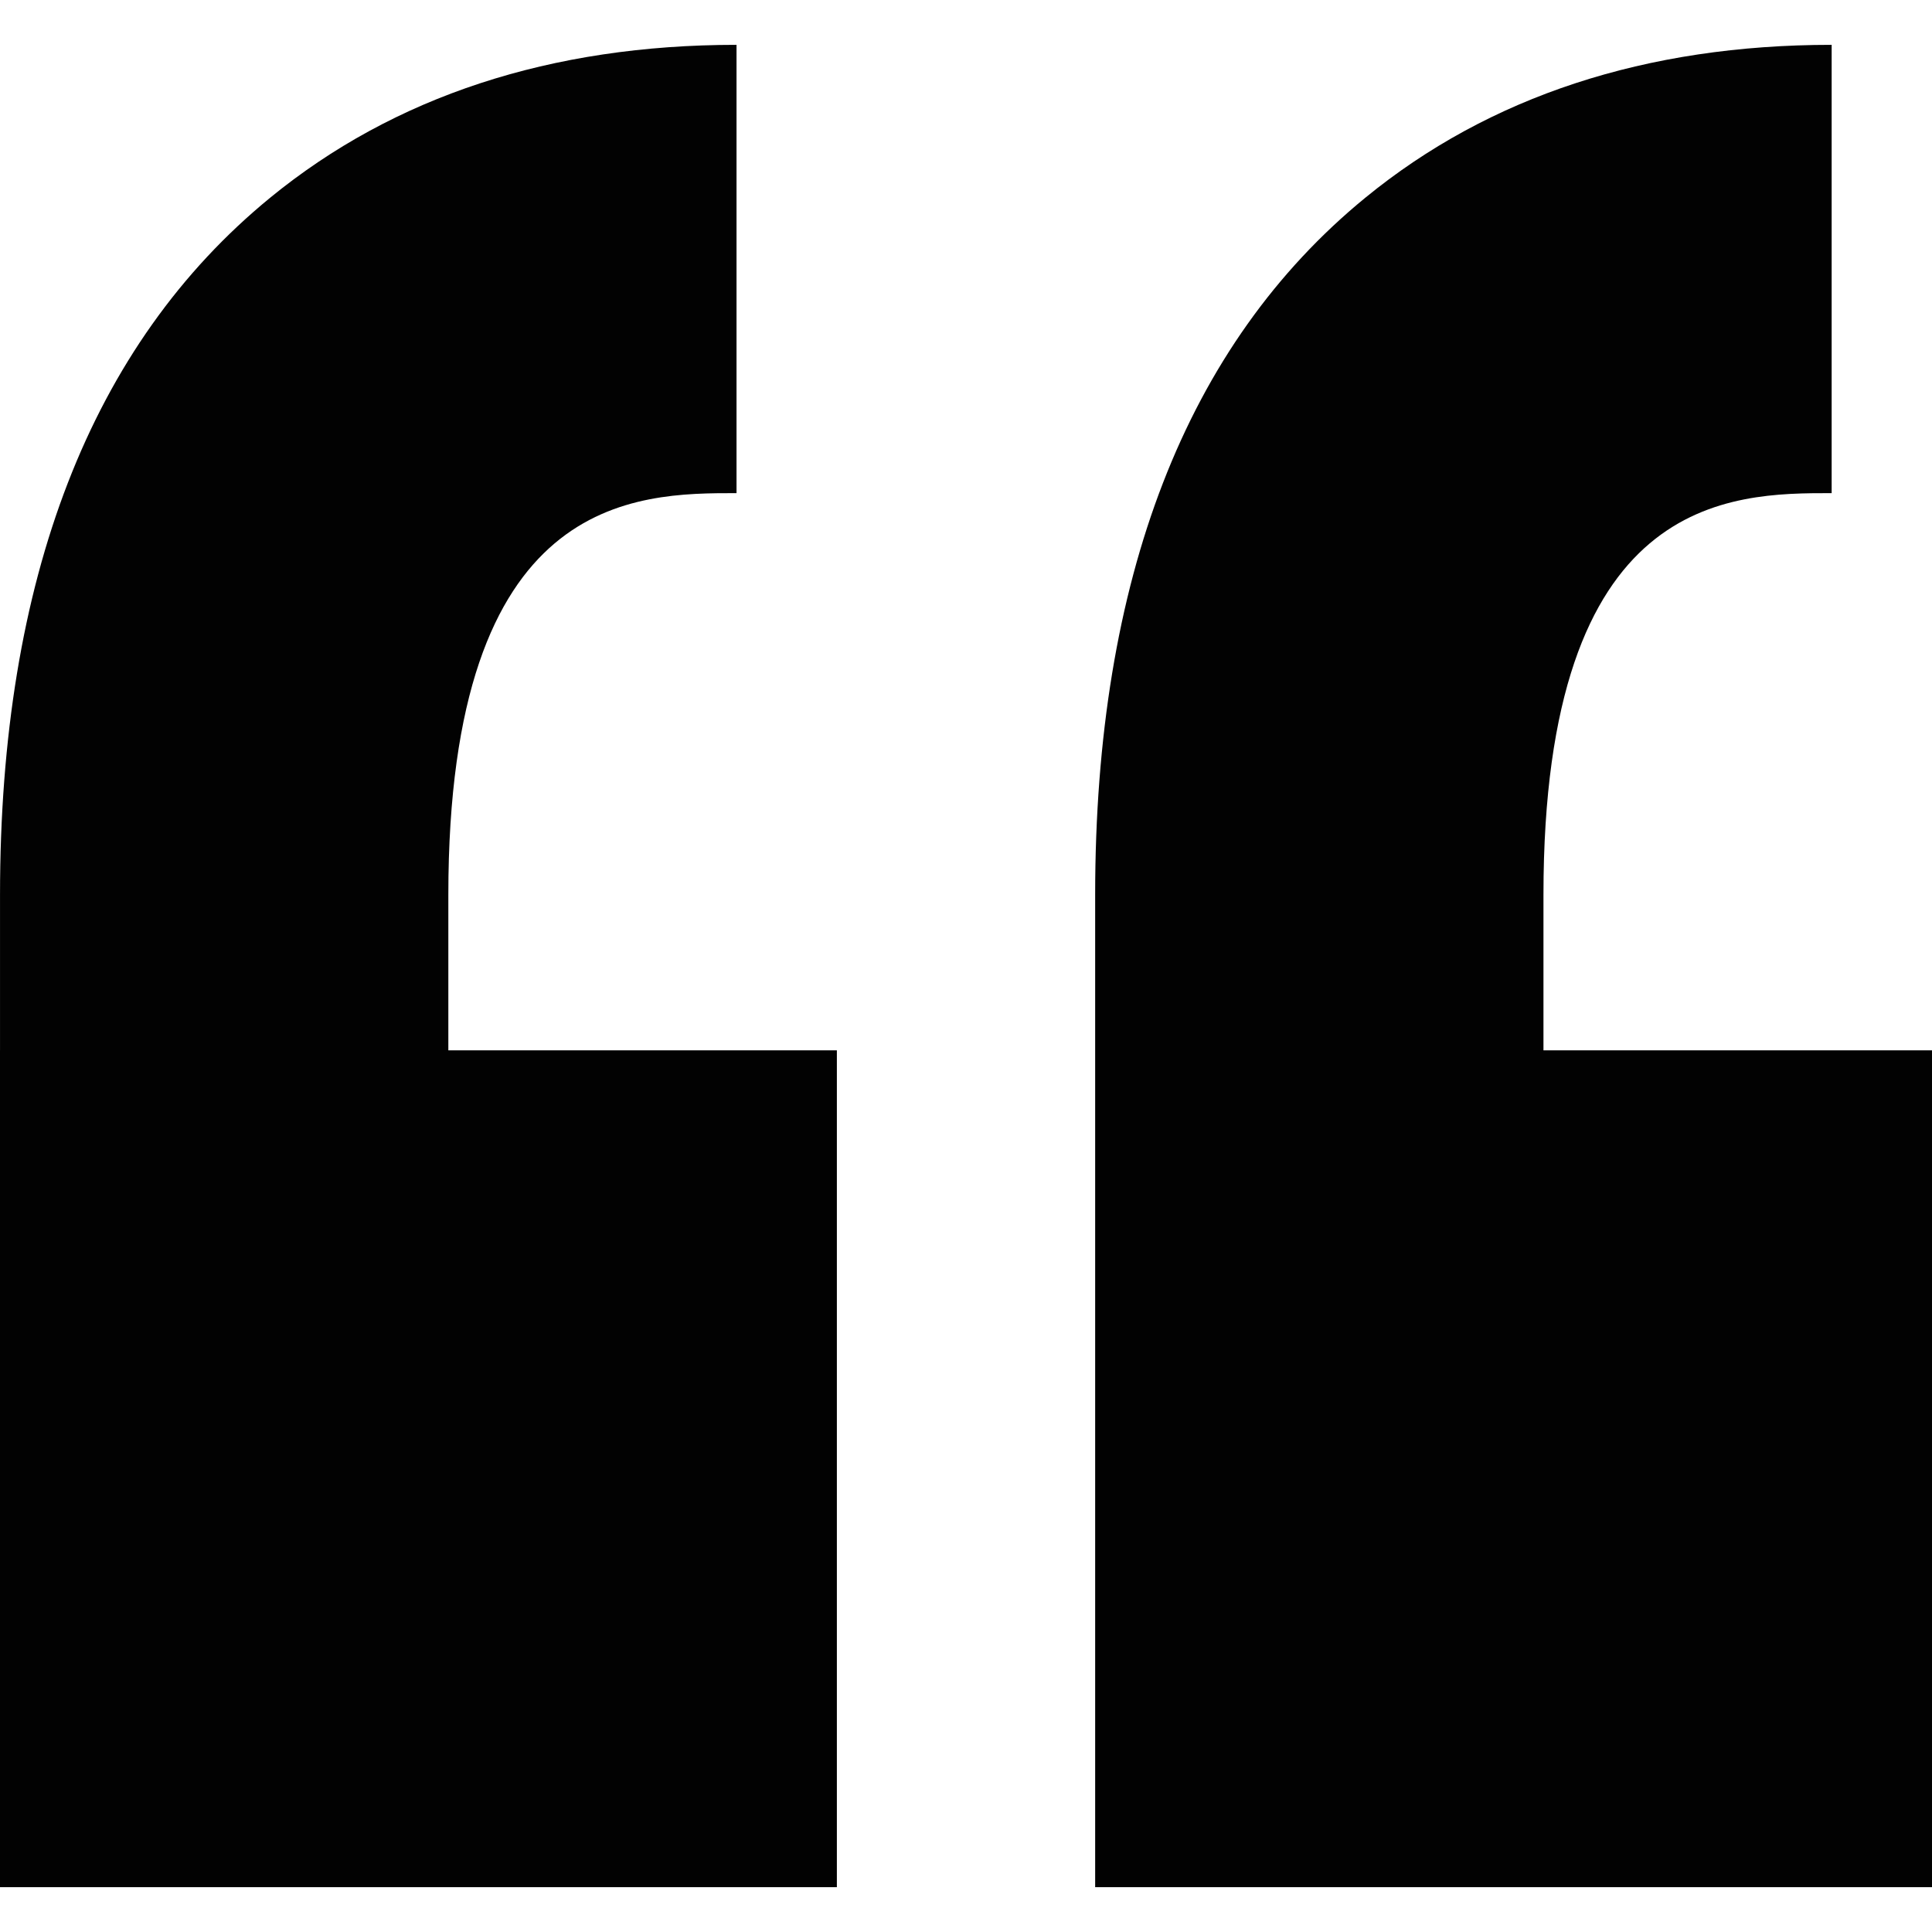
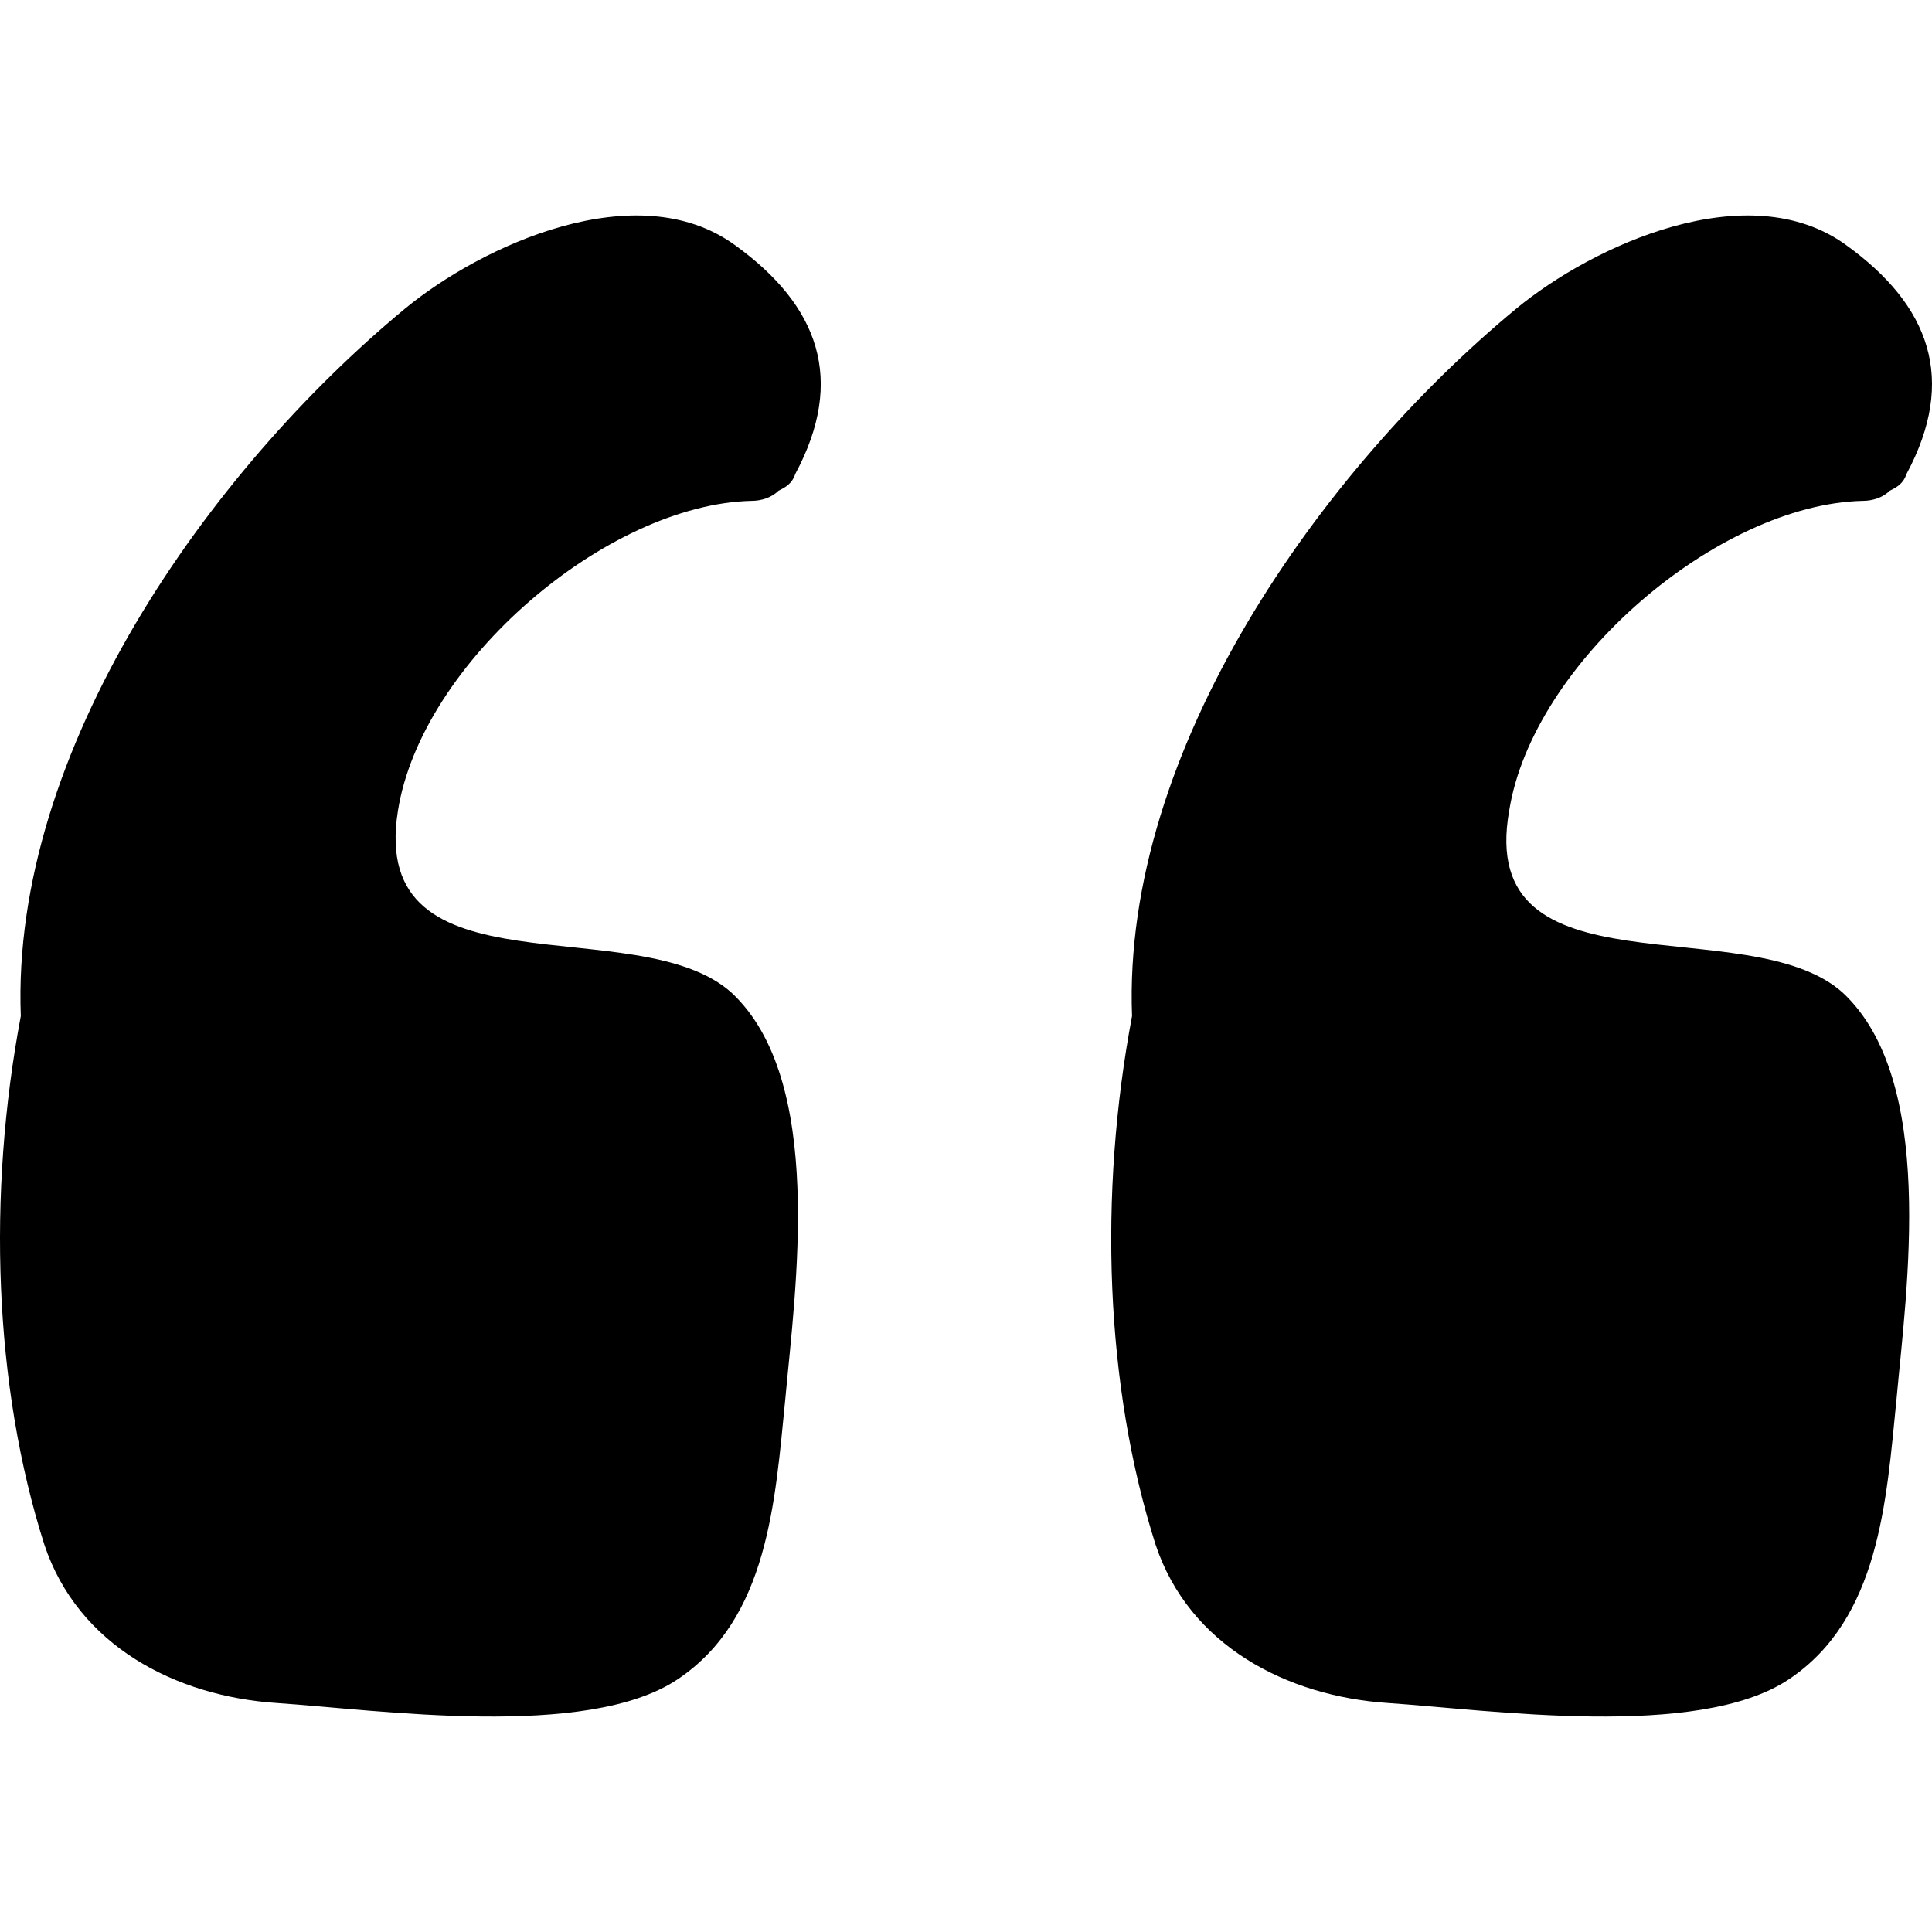
- <svg xmlns="http://www.w3.org/2000/svg" version="1.1" id="Capa_1" x="0px" y="0px" viewBox="0 0 191.029 191.029" style="enable-background:new 0 0 191.029 191.029;" xml:space="preserve">
-   <path style="fill:#020202;" d="M44.33,88.474v15.377h38.417v82.745H0v-82.745h0.002V88.474c0-31.225,8.984-54.411,26.704-68.918  C38.964,9.521,54.48,4.433,72.824,4.433v44.326C62.866,48.759,44.33,48.759,44.33,88.474z M181.107,48.759V4.433  c-18.343,0-33.859,5.088-46.117,15.123c-17.72,14.507-26.705,37.694-26.705,68.918v15.377h0v82.745h82.744v-82.745h-38.417V88.474  C152.613,48.759,171.149,48.759,181.107,48.759z" />
+ <svg xmlns="http://www.w3.org/2000/svg" version="1.1" id="Capa_1" x="0px" y="0px" width="351.128px" height="351.128px" viewBox="0 0 351.128 351.128" style="enable-background:new 0 0 351.128 351.128;" xml:space="preserve">
+   <g>
+     <path d="M72.326,147.33c4.284-26.928,37.944-55.692,64.26-56.304c1.836,0,3.672-0.612,4.896-1.836   c1.224-0.612,2.448-1.224,3.06-3.06c9.18-17.136,4.284-30.6-11.016-41.616c-17.748-12.852-45.9,0-59.976,11.628   C38.054,85.518,1.946,136.313,3.782,184.662c-6.12,32.437-4.896,67.32,4.284,96.084c6.12,18.36,23.868,27.54,42.228,28.764   c18.36,1.225,56.304,6.732,72.828-4.283c16.524-11.017,17.748-32.437,19.584-50.796c1.836-20.196,7.344-58.141-9.792-74.053   C115.778,165.078,66.818,181.602,72.326,147.33z" />
+     <path d="M274.286,147.33c4.284-26.928,37.943-55.692,64.26-56.304c1.836,0,3.672-0.612,4.896-1.836   c1.225-0.612,2.448-1.224,3.061-3.06c9.18-17.136,4.284-30.6-11.016-41.616c-17.748-12.852-45.9,0-59.977,11.628   c-35.496,29.376-71.604,80.172-69.768,128.52c-6.12,32.437-4.896,67.32,4.283,96.084c6.12,18.36,23.868,27.54,42.229,28.764   c18.36,1.225,56.304,6.732,72.828-4.283c16.523-11.017,17.748-32.437,19.584-50.796c1.836-20.196,7.344-58.141-9.792-74.053   C317.738,165.078,268.166,181.602,274.286,147.33z" />
+   </g>
  <g>
</g>
  <g>
</g>
  <g>
</g>
  <g>
</g>
  <g>
</g>
  <g>
</g>
  <g>
</g>
  <g>
</g>
  <g>
</g>
  <g>
</g>
  <g>
</g>
  <g>
</g>
  <g>
</g>
  <g>
</g>
  <g>
</g>
</svg>
